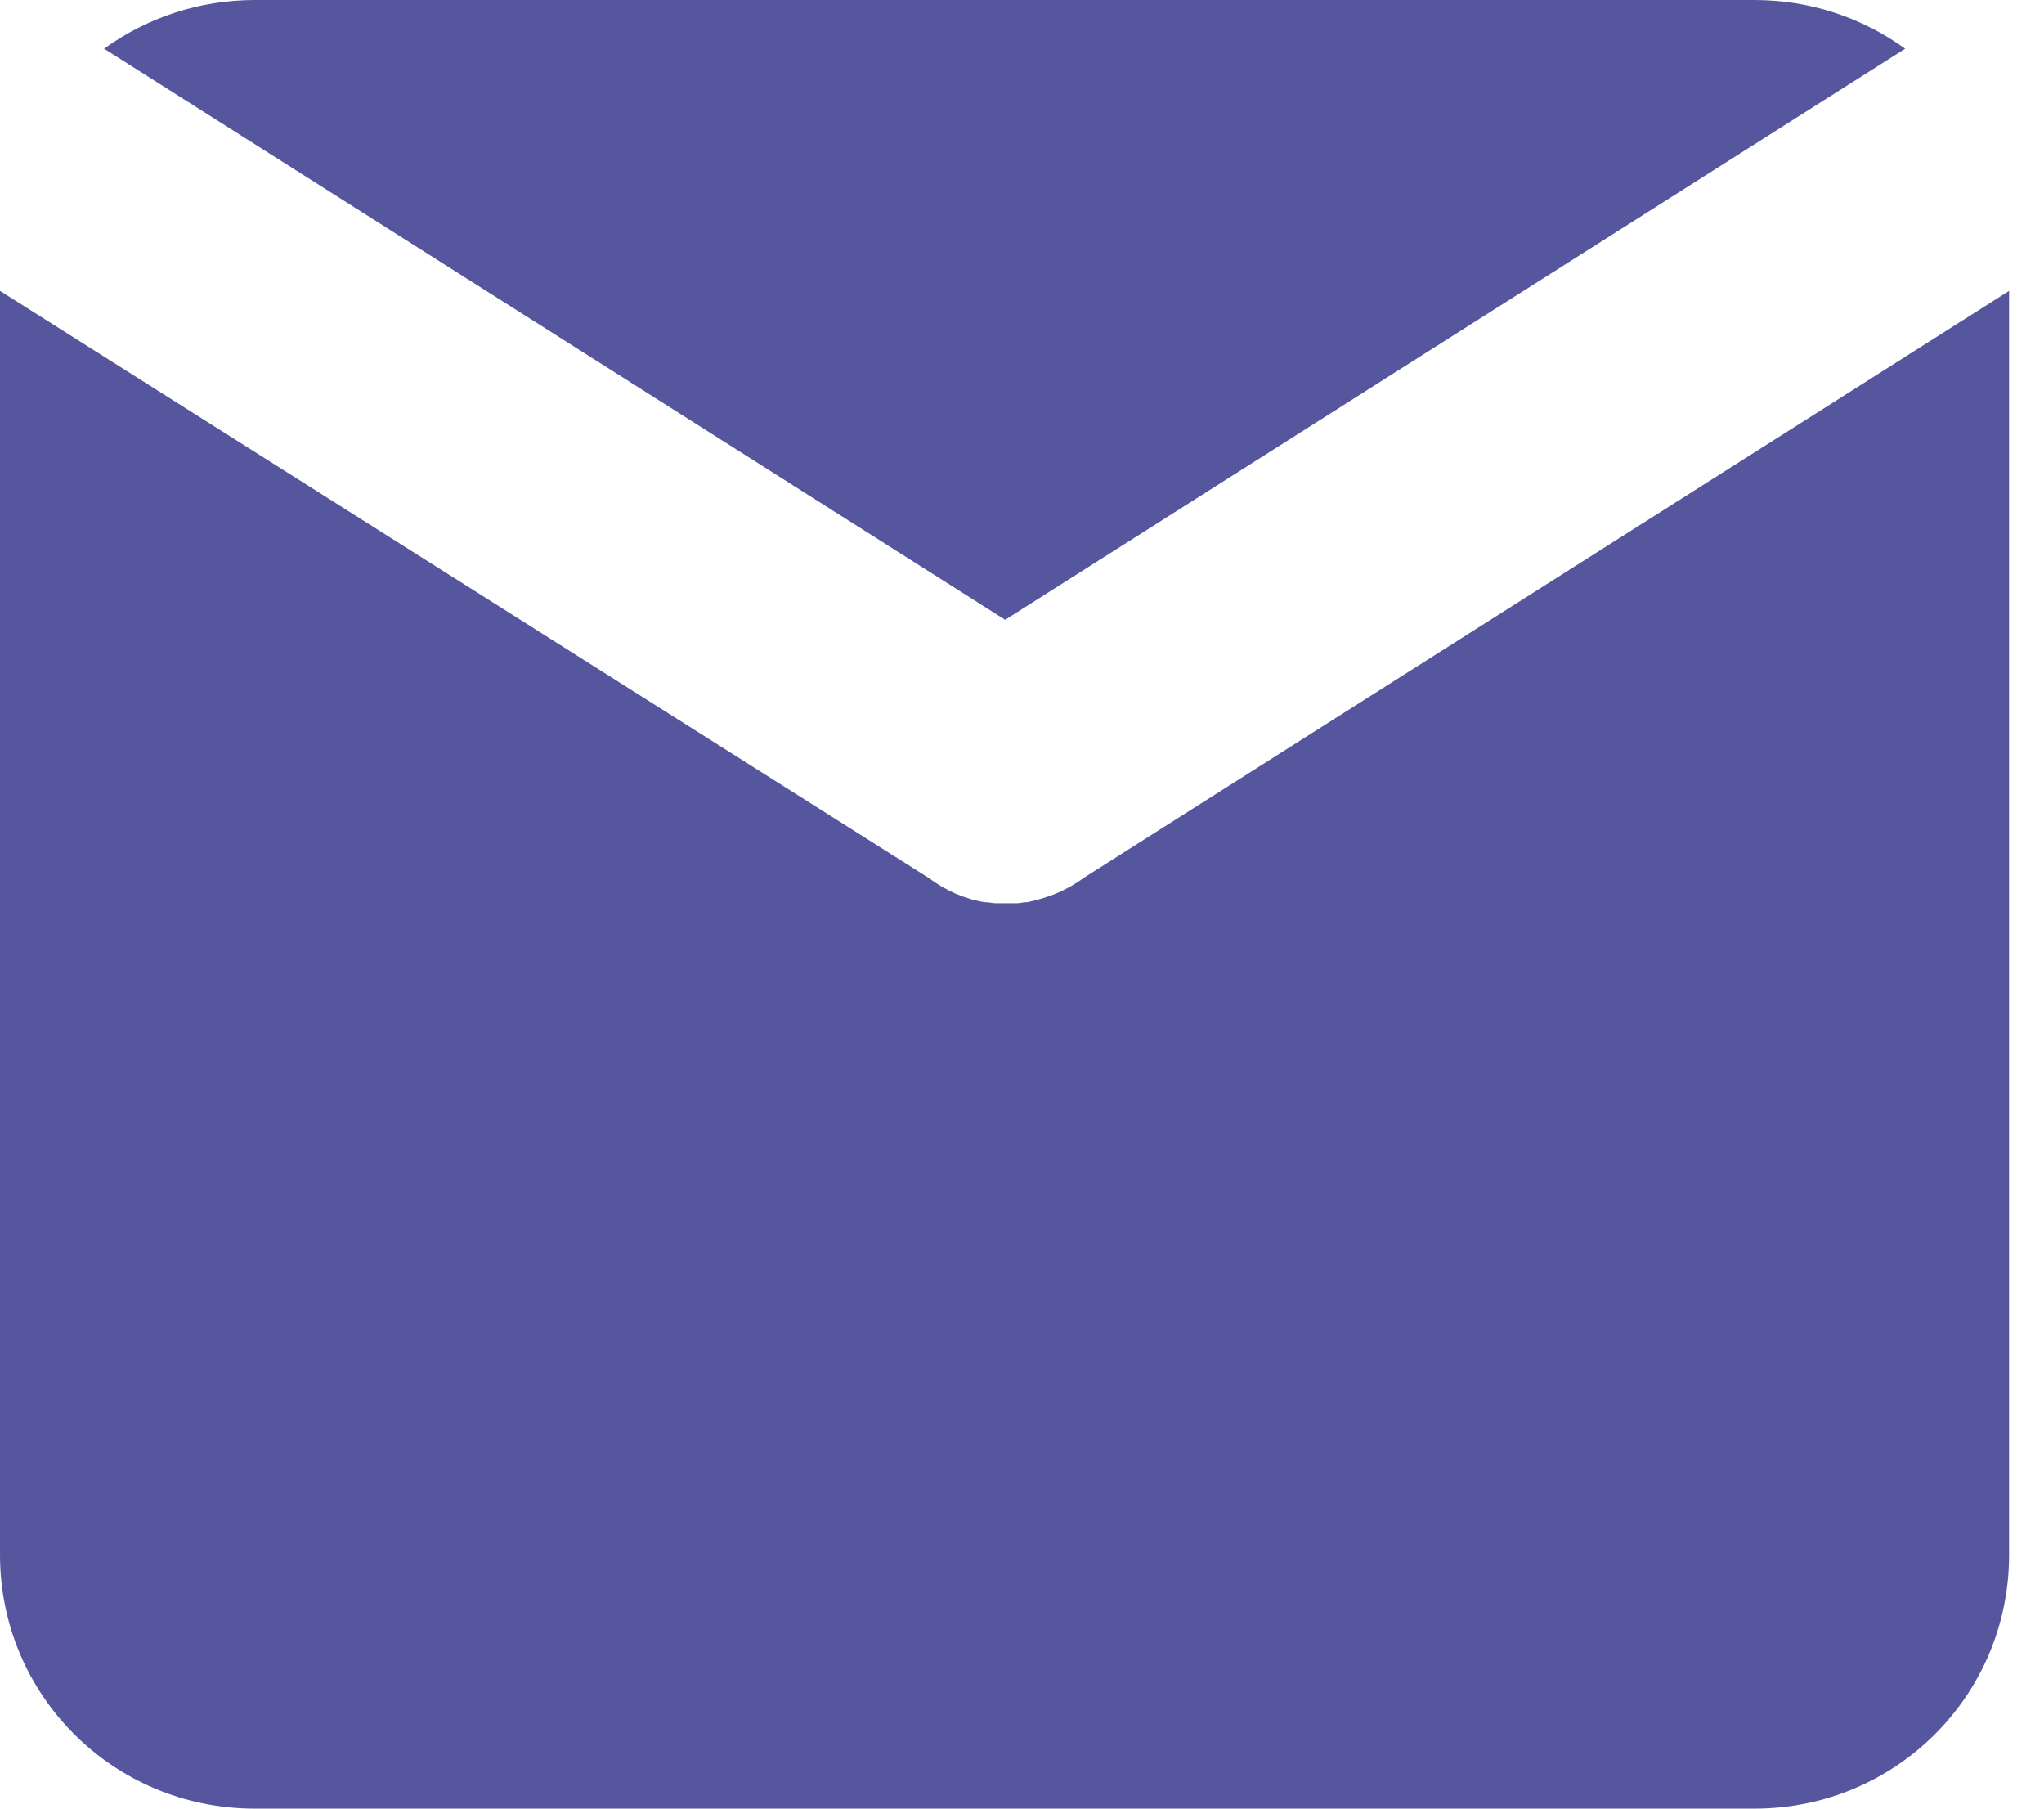
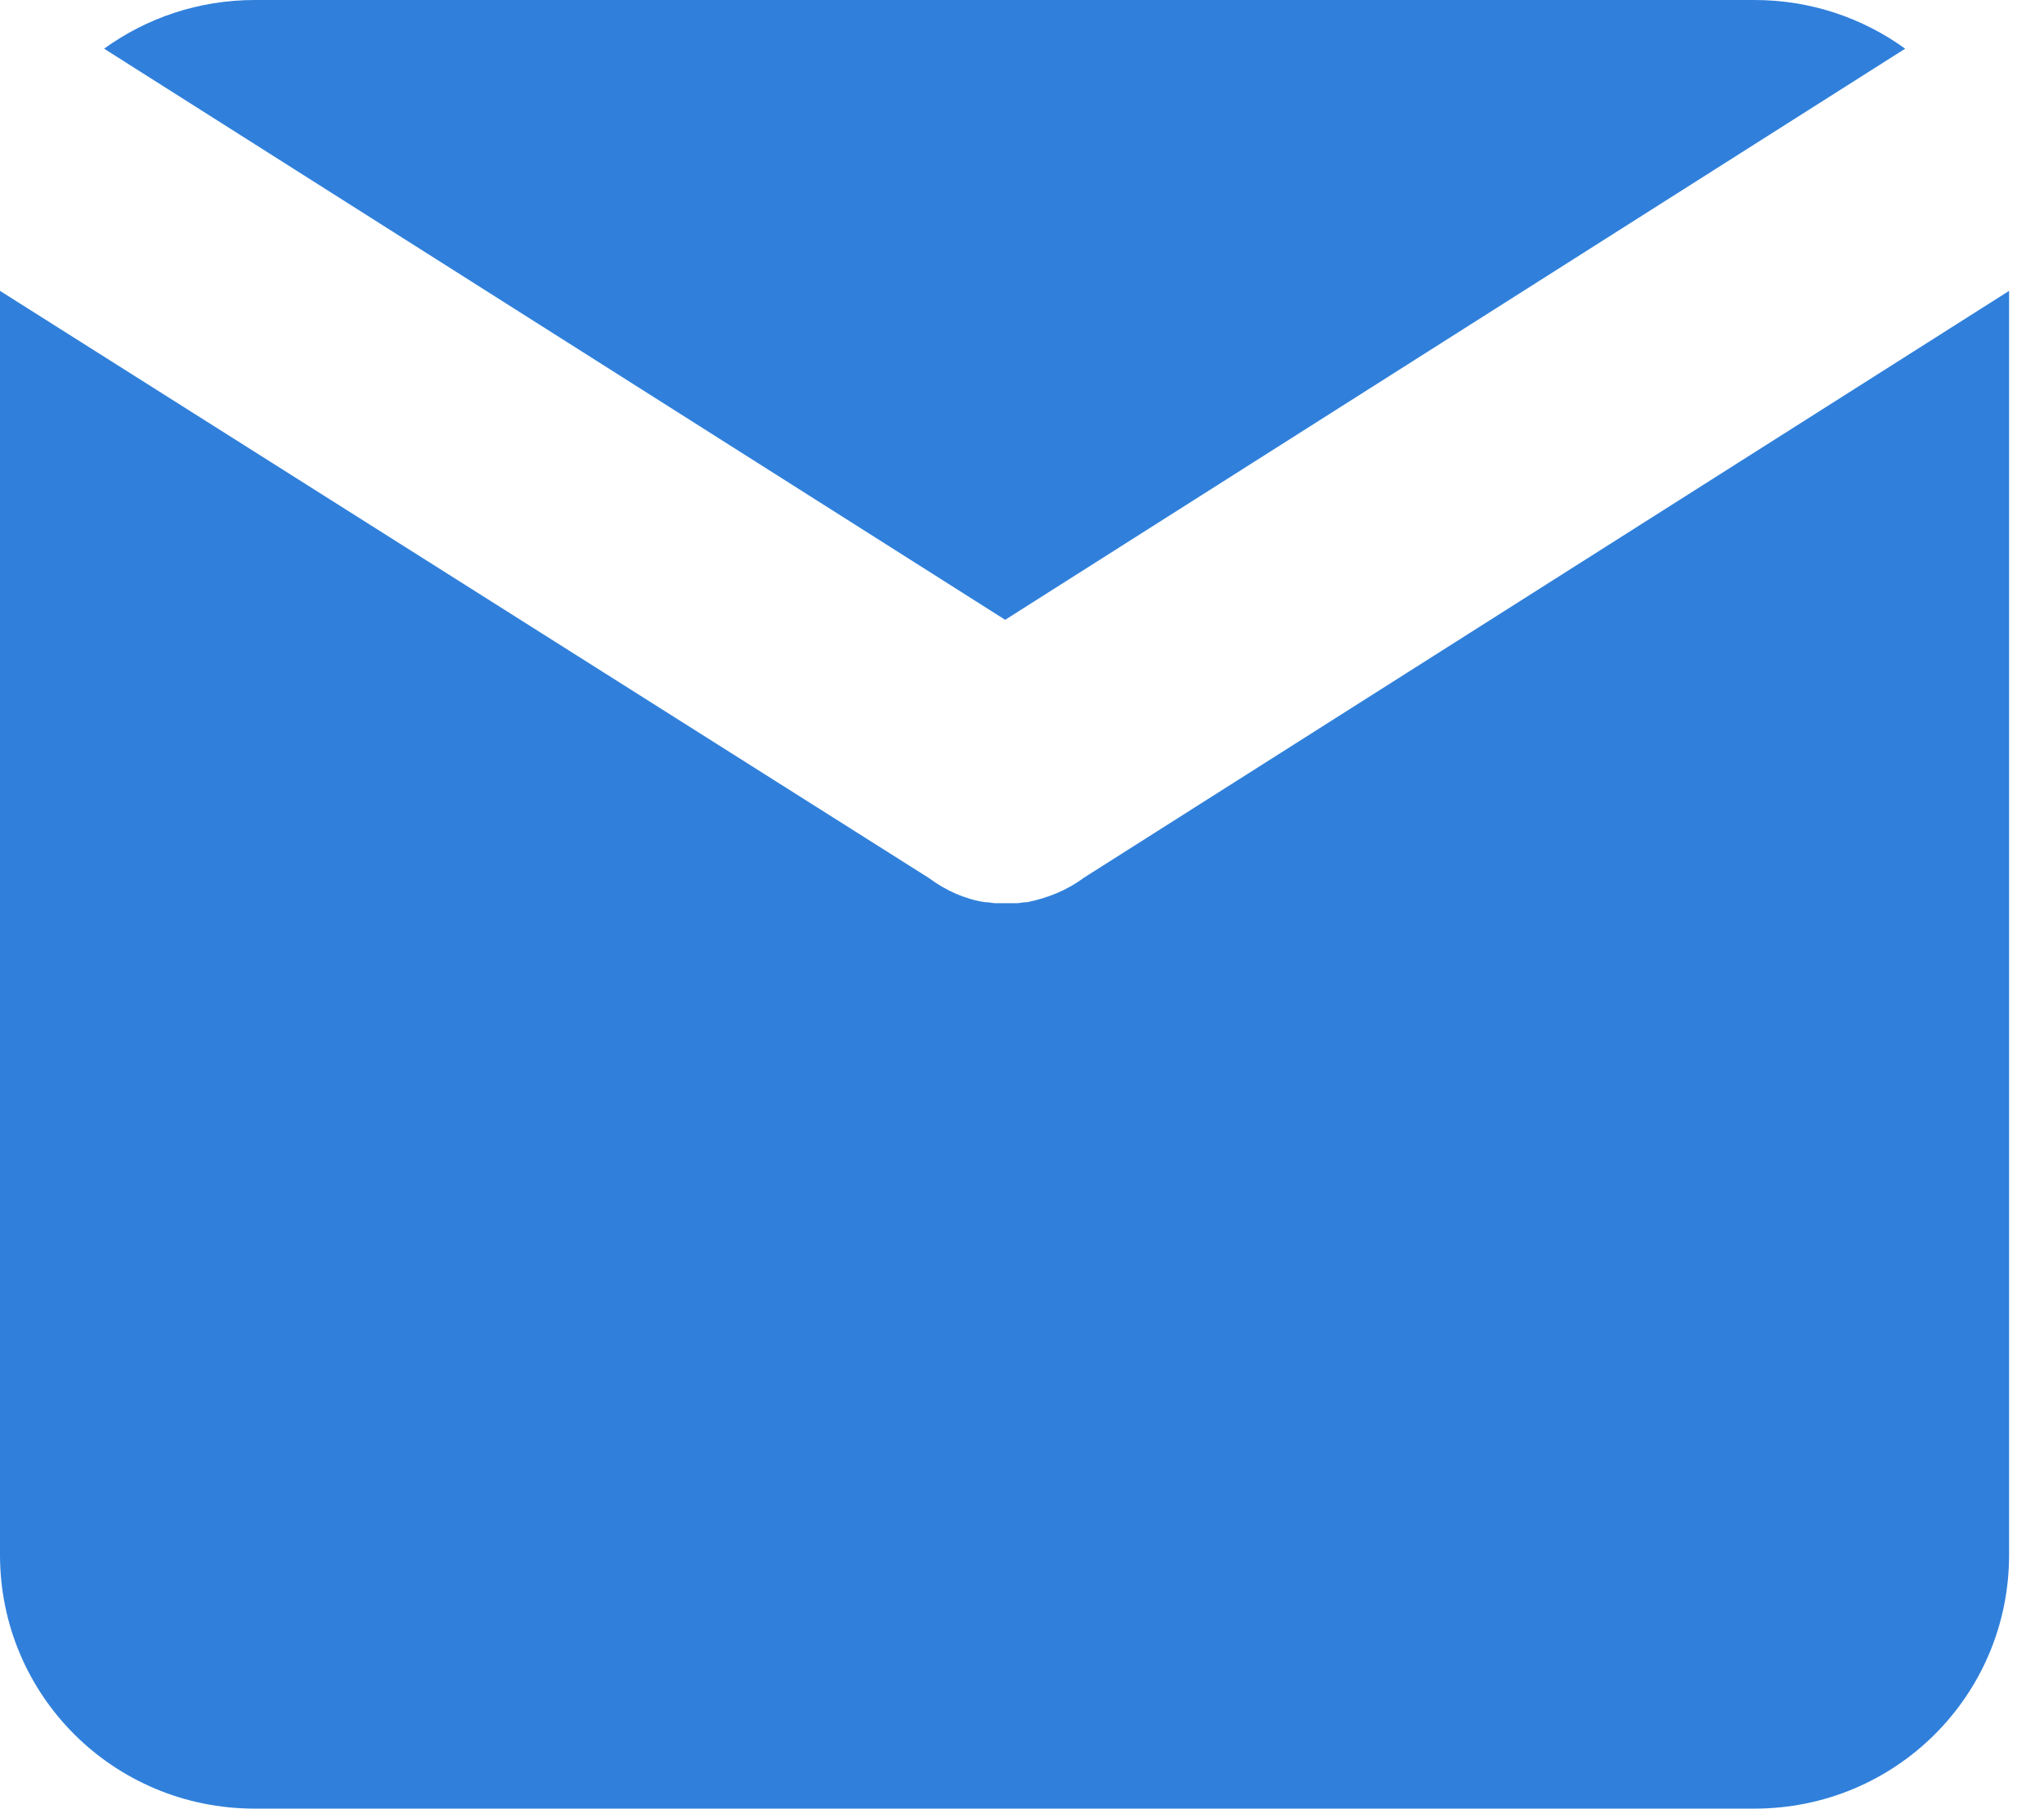
<svg xmlns="http://www.w3.org/2000/svg" width="26" height="23" viewBox="0 0 26 23" fill="none">
-   <path d="M12.786 7.882L24.234 0.619C23.694 0.229 23.033 0 22.317 0H3.241C2.526 0 1.864 0.229 1.324 0.619L12.786 7.882Z" fill="#55569E" />
-   <path d="M13.784 11.164C13.568 11.325 13.325 11.419 13.068 11.473H13.055C13.014 11.473 12.974 11.486 12.933 11.486C12.92 11.486 12.893 11.486 12.879 11.486C12.852 11.486 12.825 11.486 12.798 11.486C12.771 11.486 12.744 11.486 12.717 11.486C12.704 11.486 12.677 11.486 12.663 11.486C12.623 11.486 12.582 11.473 12.542 11.473H12.528C12.272 11.433 12.029 11.325 11.813 11.164L0 3.699V5.461V8.77V9.536V19.772C0 21.561 1.445 23 3.24 23H22.316C24.112 23 25.556 21.561 25.556 19.772V9.536V8.77V5.461V3.699L13.784 11.164Z" fill="#55569E" />
+   <path d="M12.786 7.882L24.234 0.619C23.694 0.229 23.033 0 22.317 0H3.241C2.526 0 1.864 0.229 1.324 0.619L12.786 7.882Z" fill="#3080db" />
+   <path d="M13.784 11.164C13.568 11.325 13.325 11.419 13.068 11.473H13.055C13.014 11.473 12.974 11.486 12.933 11.486C12.92 11.486 12.893 11.486 12.879 11.486C12.852 11.486 12.825 11.486 12.798 11.486C12.771 11.486 12.744 11.486 12.717 11.486C12.704 11.486 12.677 11.486 12.663 11.486C12.623 11.486 12.582 11.473 12.542 11.473H12.528C12.272 11.433 12.029 11.325 11.813 11.164L0 3.699V5.461V8.77V9.536V19.772C0 21.561 1.445 23 3.24 23H22.316C24.112 23 25.556 21.561 25.556 19.772V9.536V8.77V5.461V3.699L13.784 11.164Z" fill="#3080db" />
</svg>
